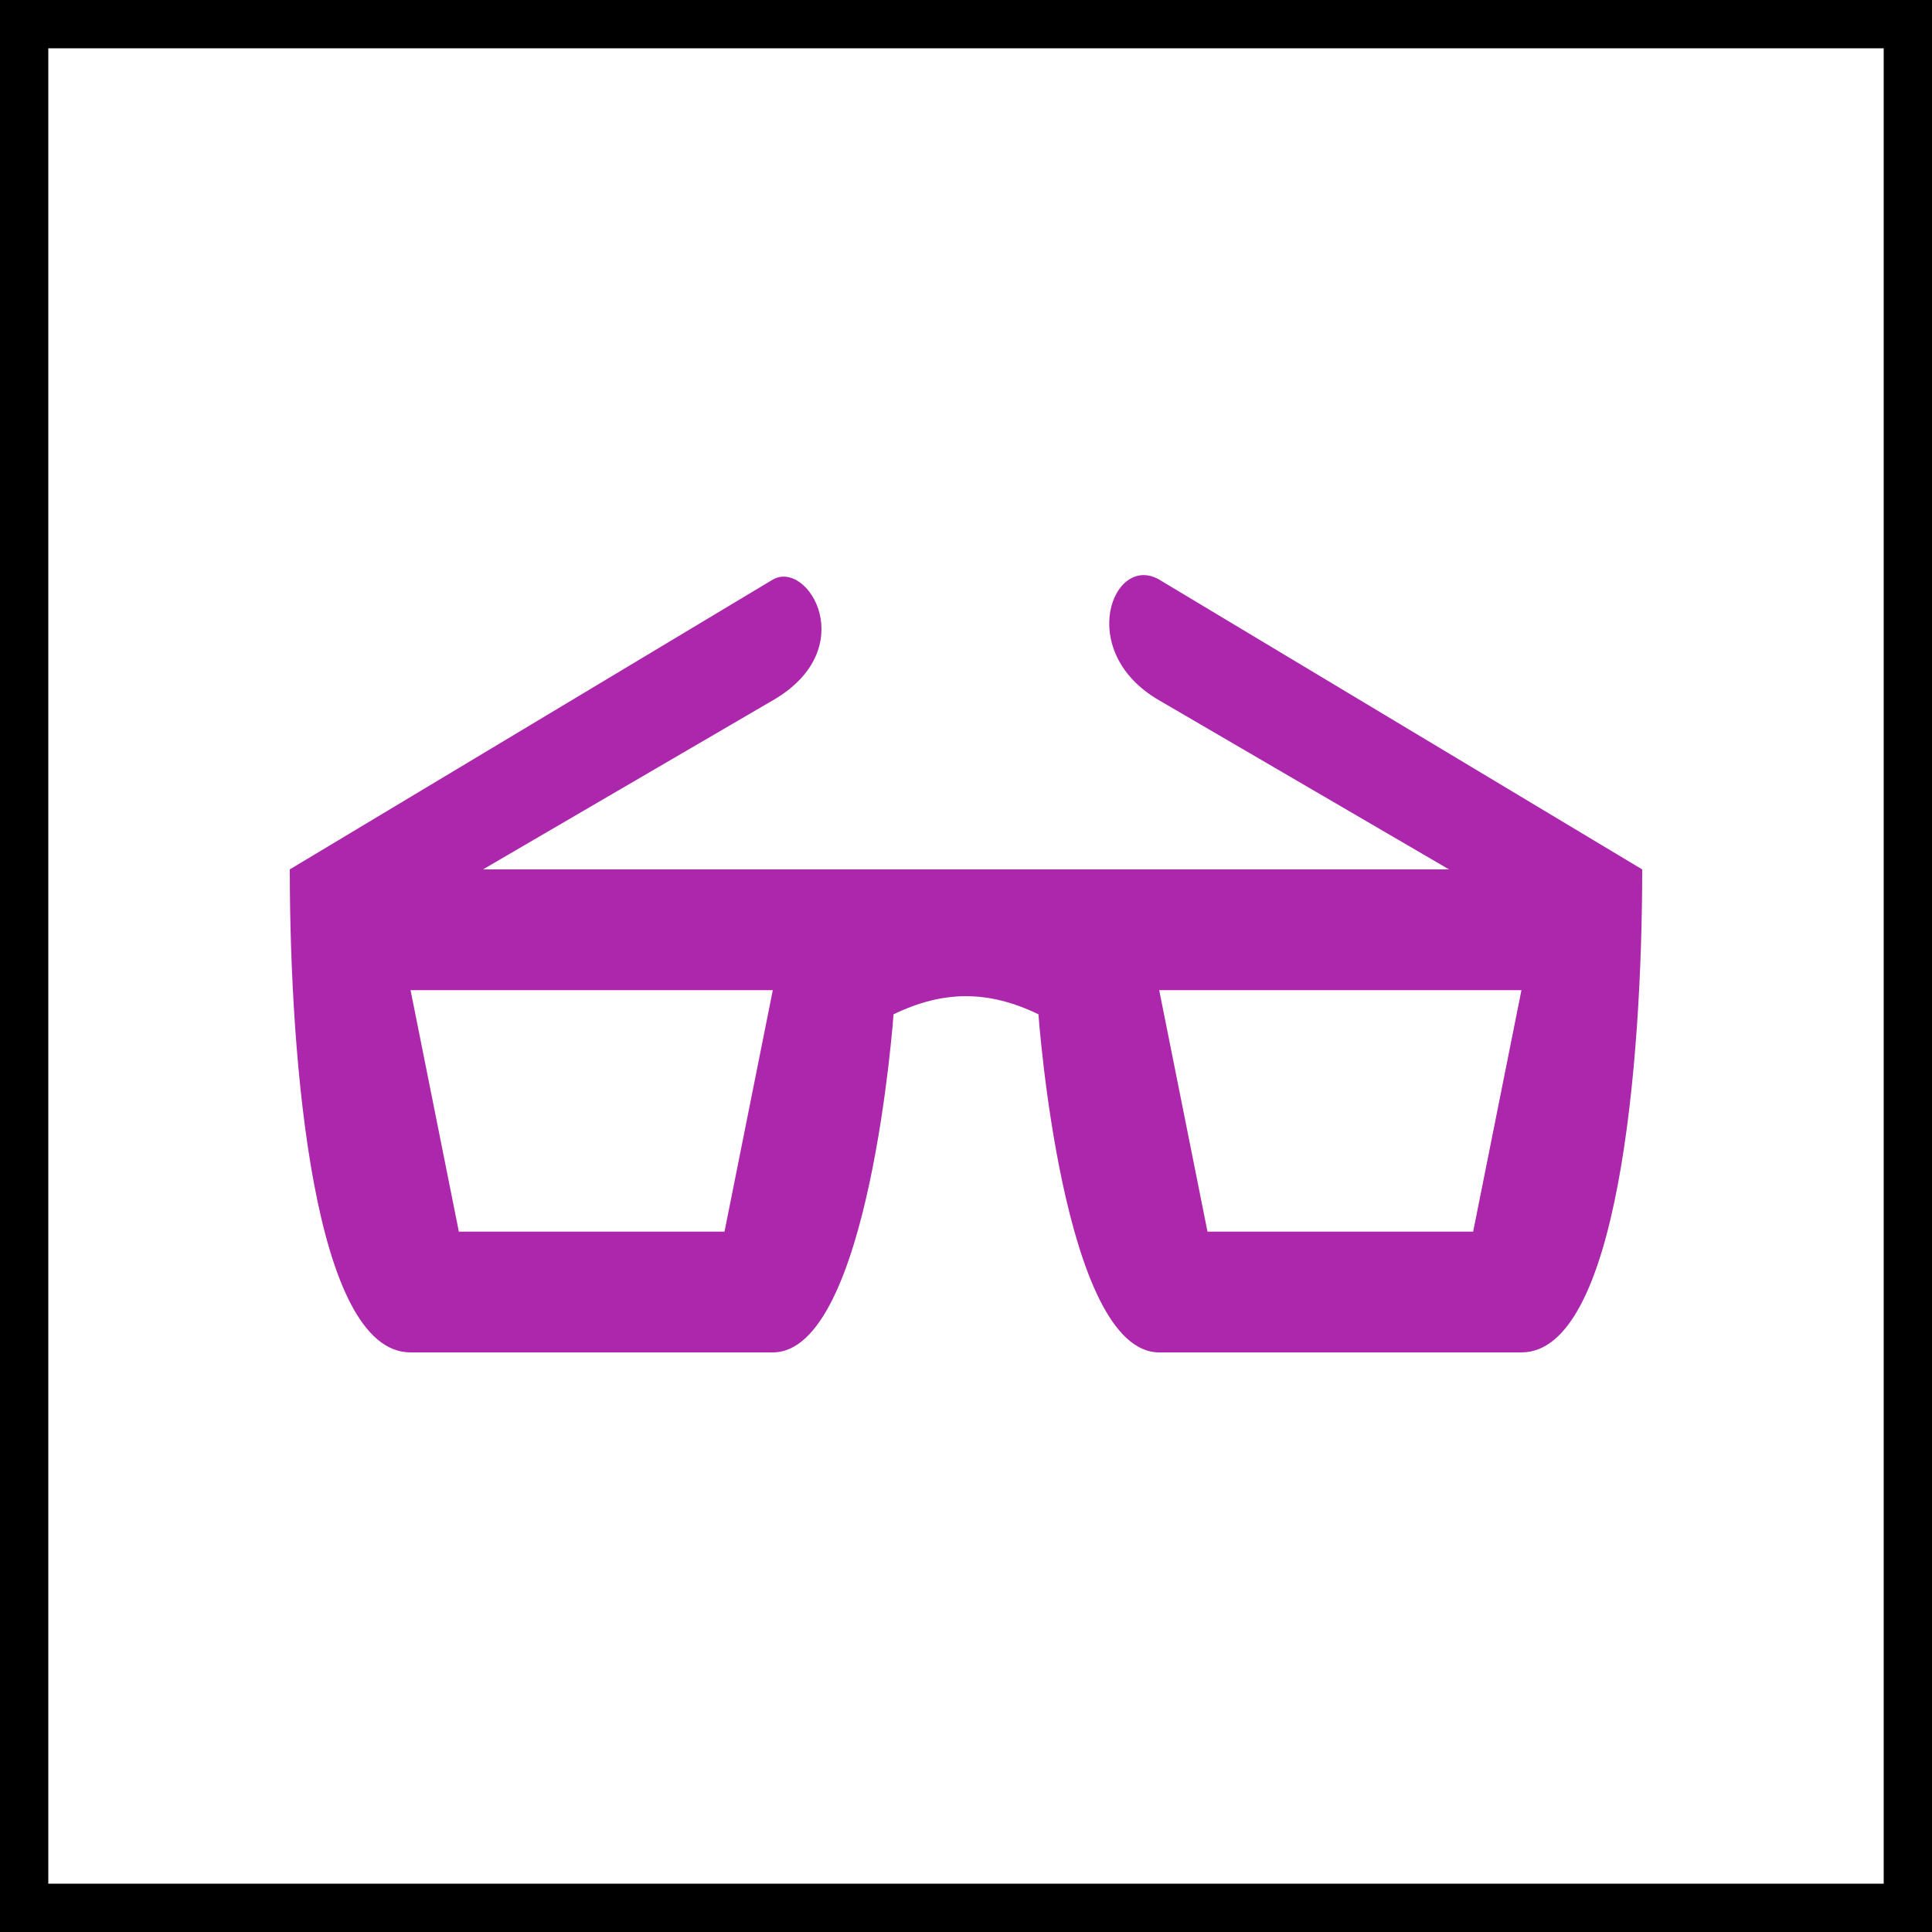
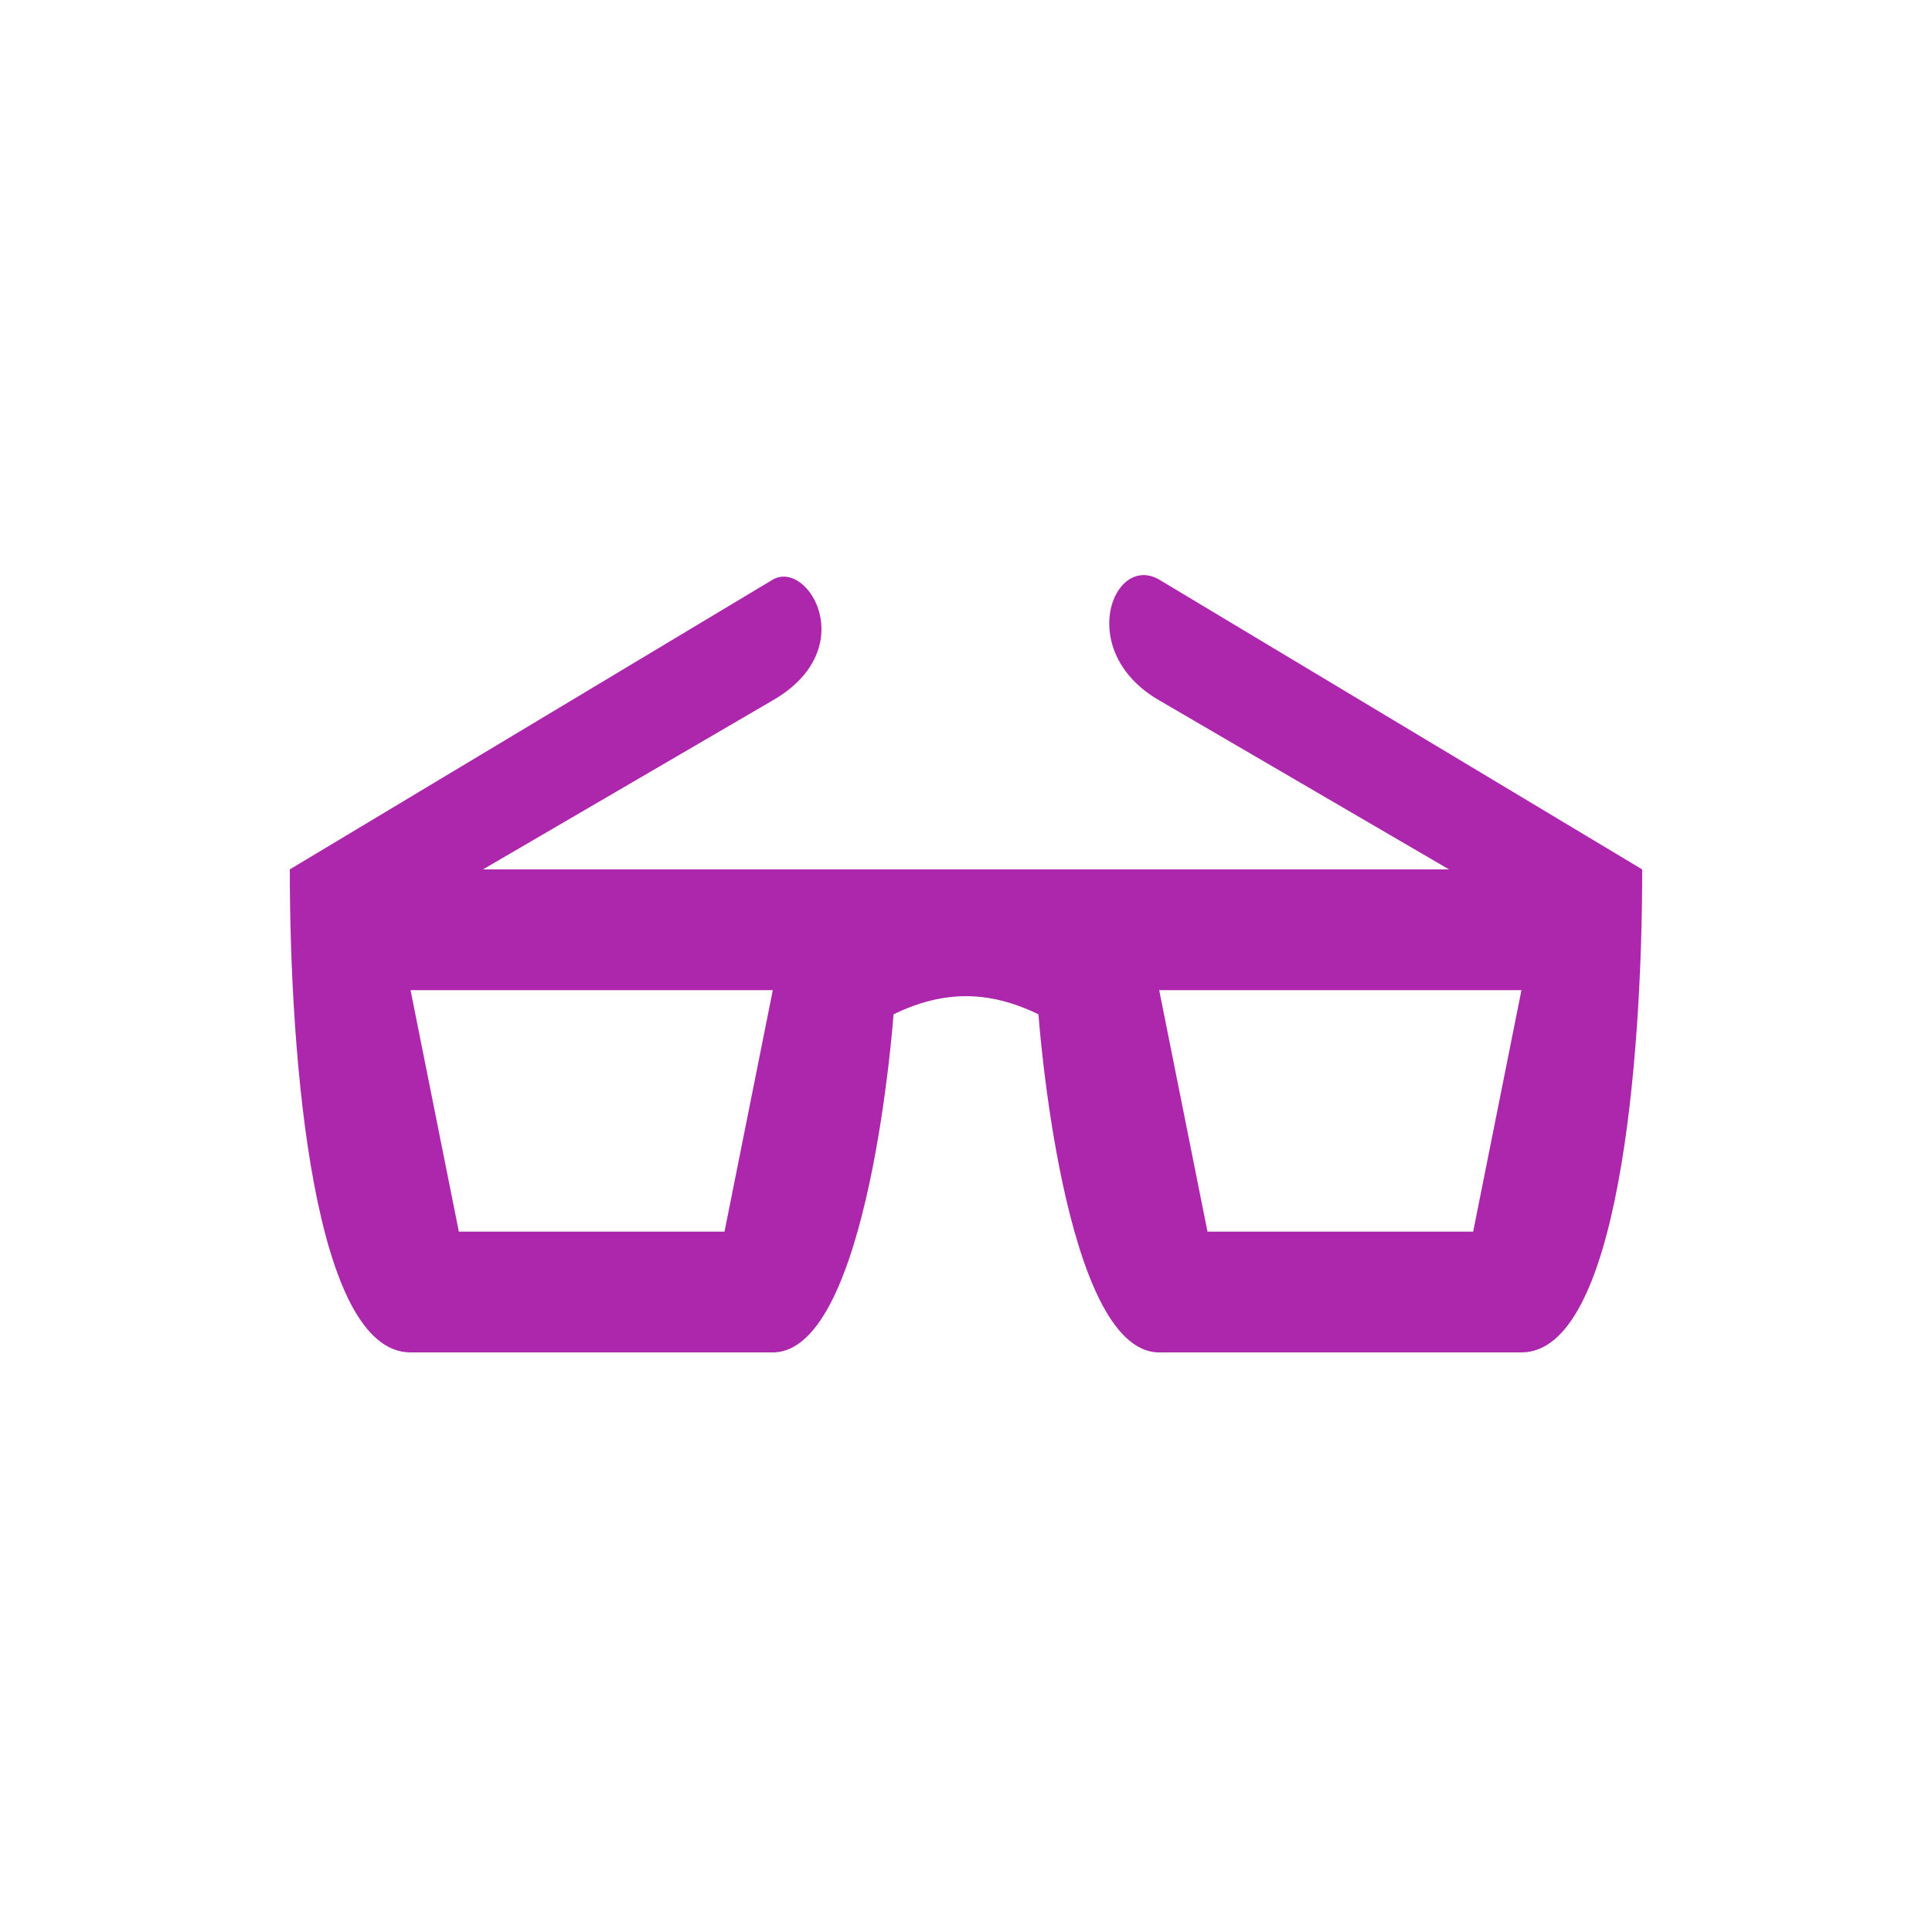
<svg xmlns="http://www.w3.org/2000/svg" viewBox="-3 -3 20 20">
-   <rect stroke="black" stroke-width="1" fill="white" x="-3" y="-3" width="20" height="20" />
+   <rect fill="white" x="-3" y="-3" width="20" height="20" />
  <g fill="rgb(172,39,172)">
    <path d="M 5,3 0,6 c 0,2 0.25,5 1.25,5 L 5,11 C 6,11 6.25,7.5 6.25,7.5 6.767,7.25 7.233,7.25 7.75,7.5 7.75,7.5 8,11 9,11 l 3.75,0 C 13.75,11 14,8 14,6 L 9,3 C 8.521,2.724 8.127,3.746 9,4.25 L 12,6 2,6 5,4.25 C 5.923,3.717 5.365,2.789 5,3 z m -3.75,4.25 3.75,0 -0.5,2.5 -2.75,0 z m 7.75,0 3.75,0 -0.5,2.5 -2.75,0 z" />
  </g>
</svg>
